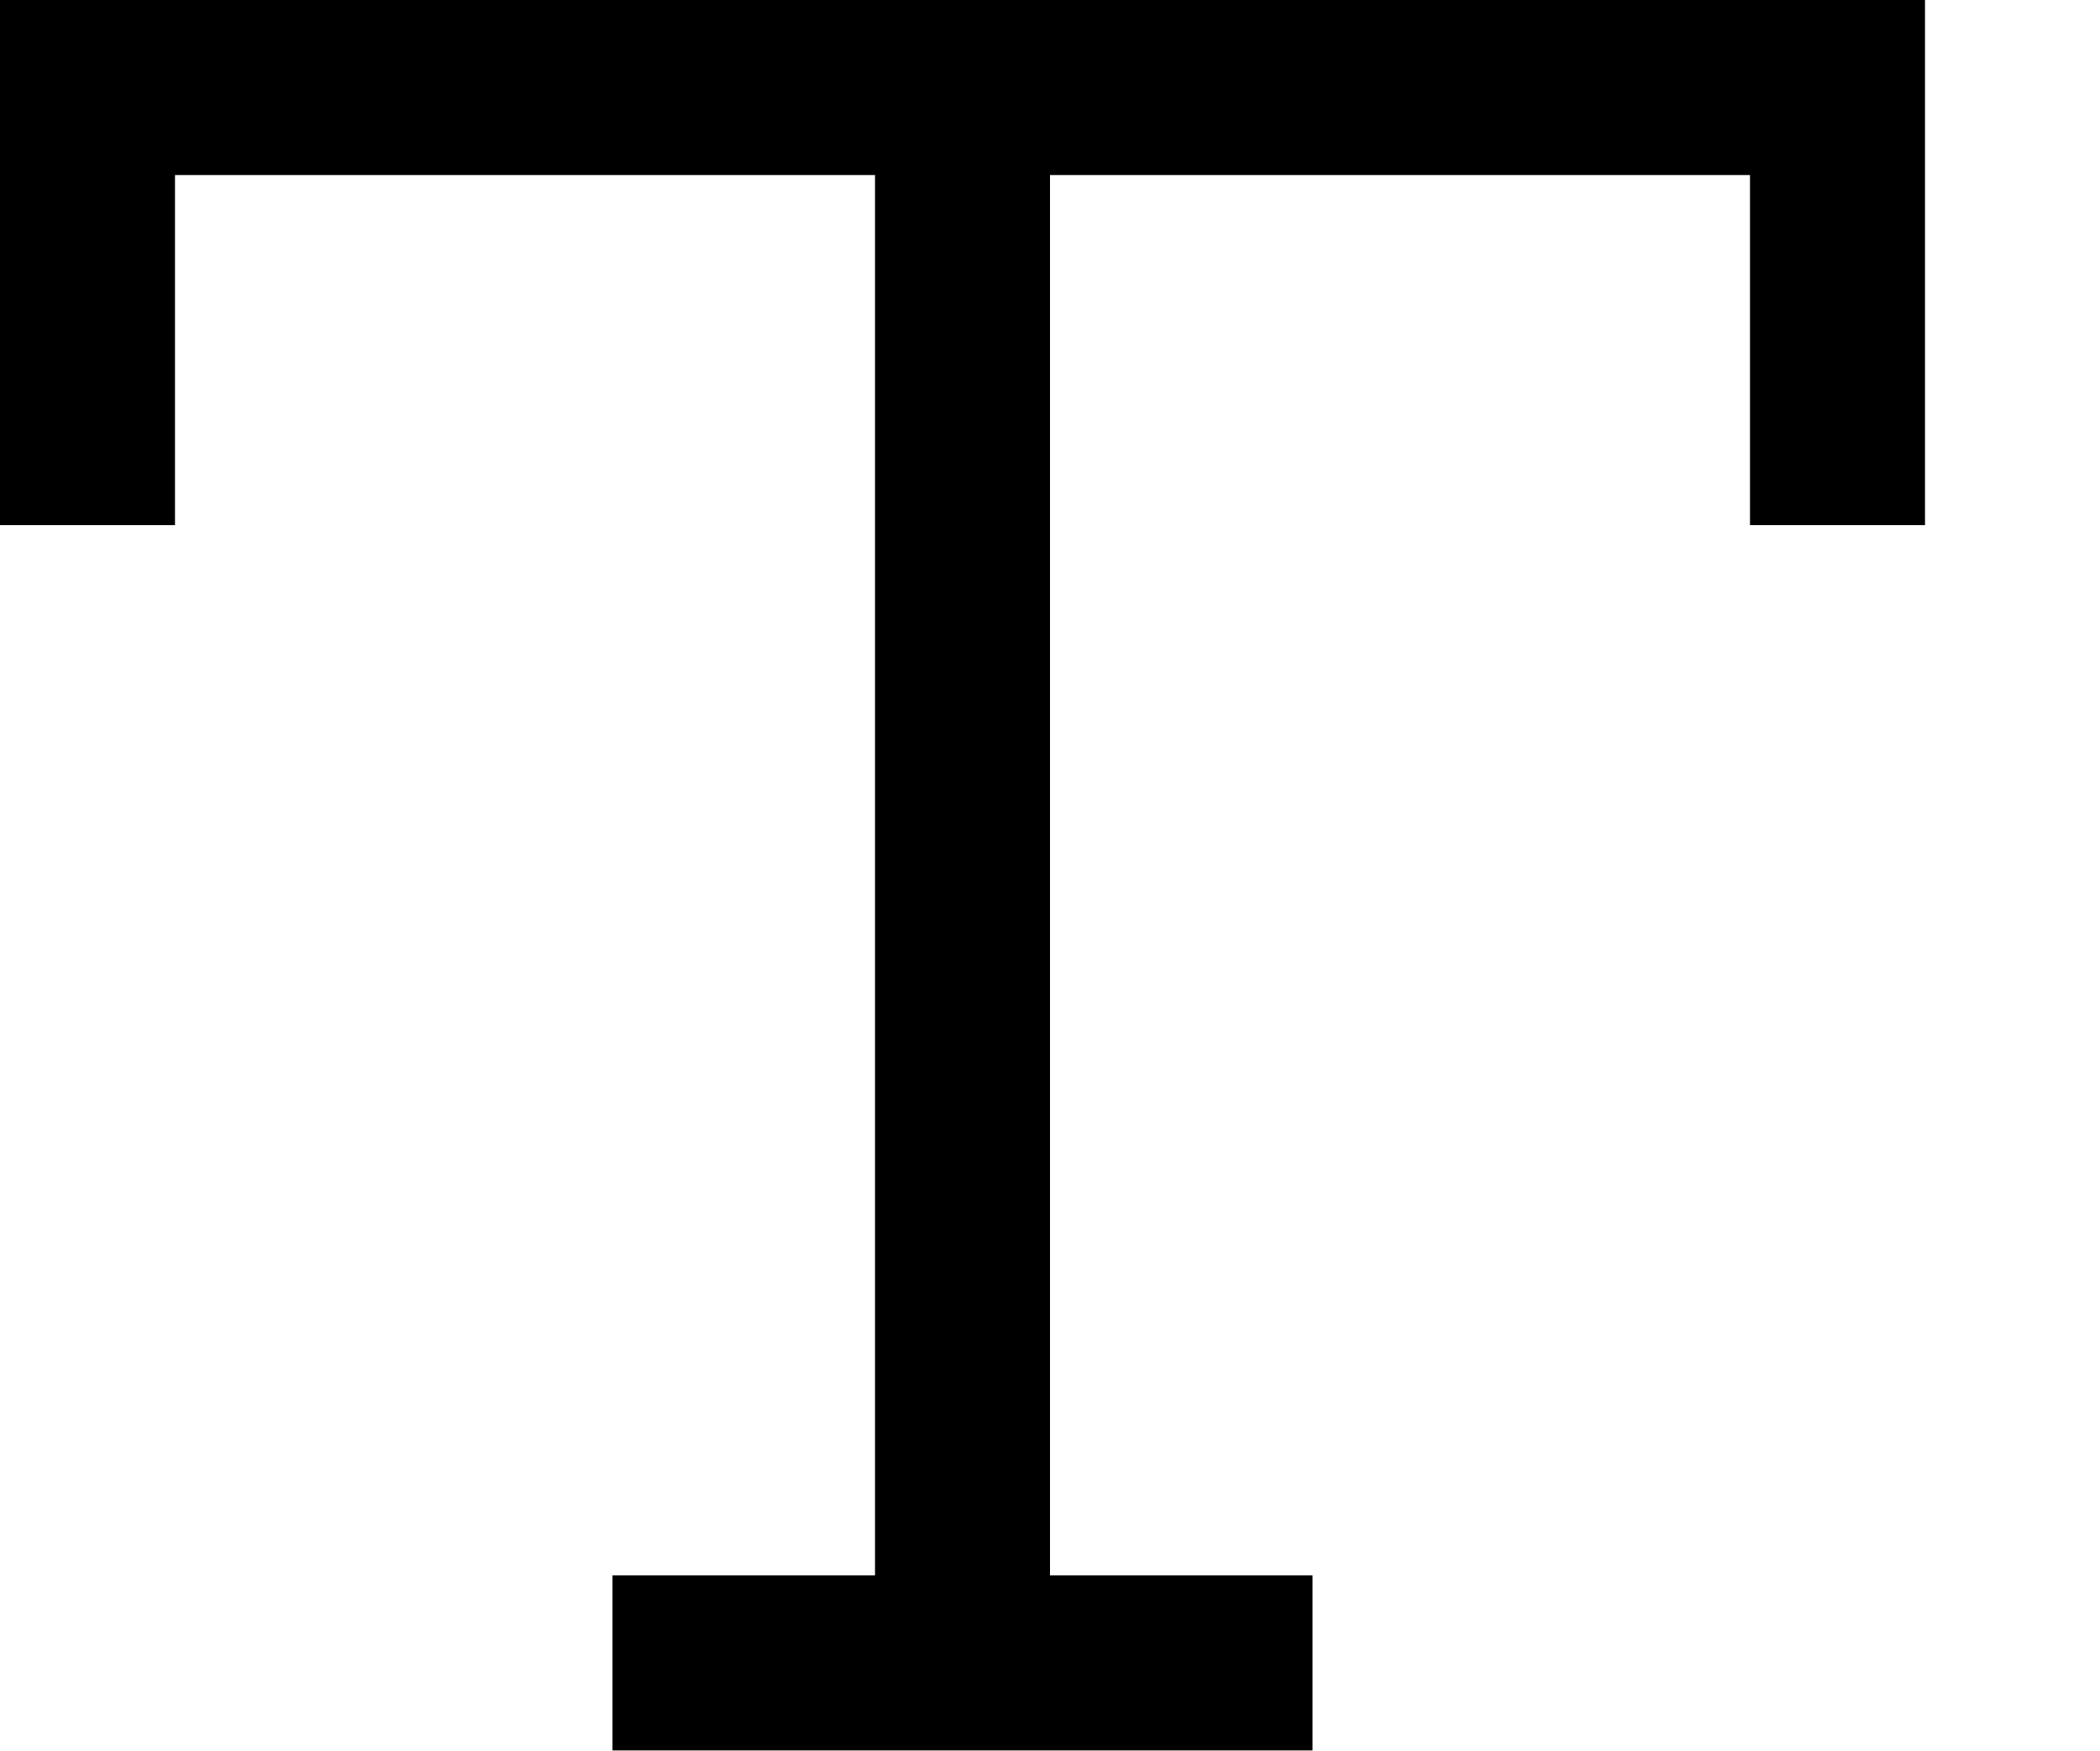
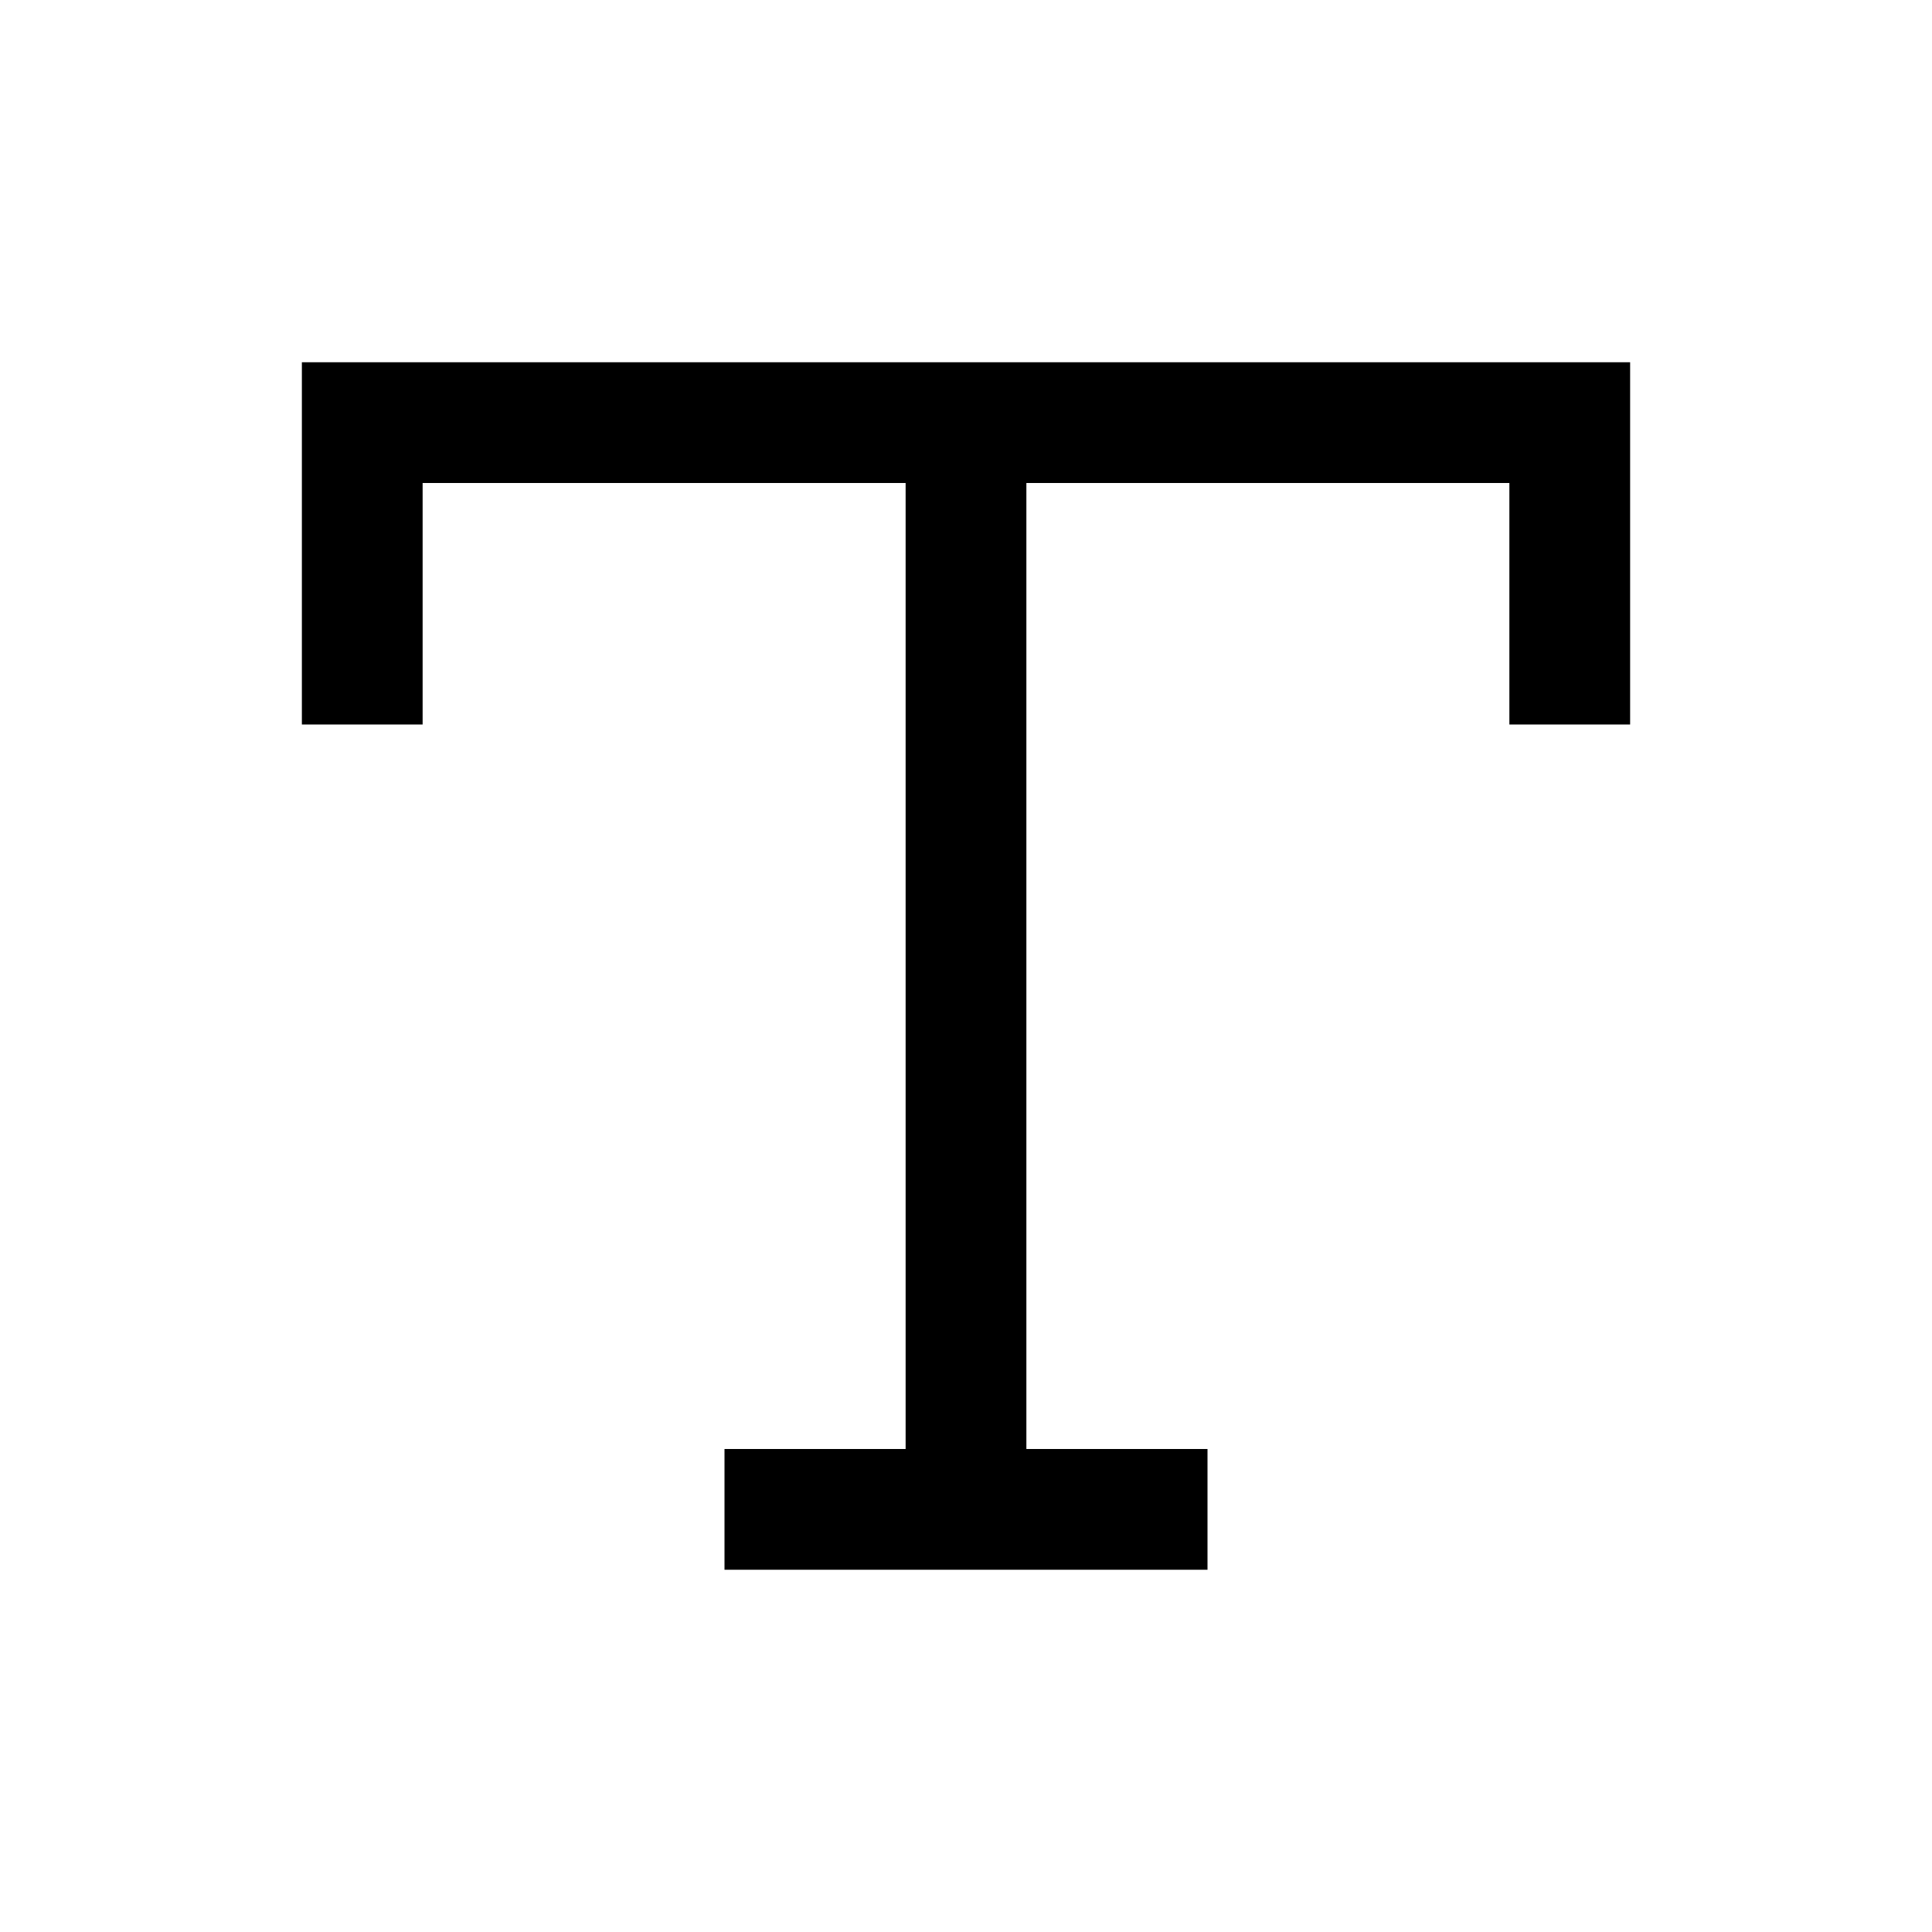
- <svg xmlns="http://www.w3.org/2000/svg" class="svg" width="12" height="10" viewBox="0 0 12 10">
-   <path d="M0 0h11v3h-1V1H6v8h1.5v1h-4V9H5V1H1v2H0V0z" fill-rule="evenodd" fill-opacity="1" fill="#000" stroke="none">
-     </path>
+ <svg xmlns="http://www.w3.org/2000/svg" width="16" height="16" viewBox="0 0 16 16" fill="none">
+   <path fill-rule="evenodd" clip-rule="evenodd" d="M2.5 3H13.5V6H12.5V4H8.5V12H10V13H6V12H7.5V4H3.5V6H2.5V3Z" fill="black" />
</svg>
